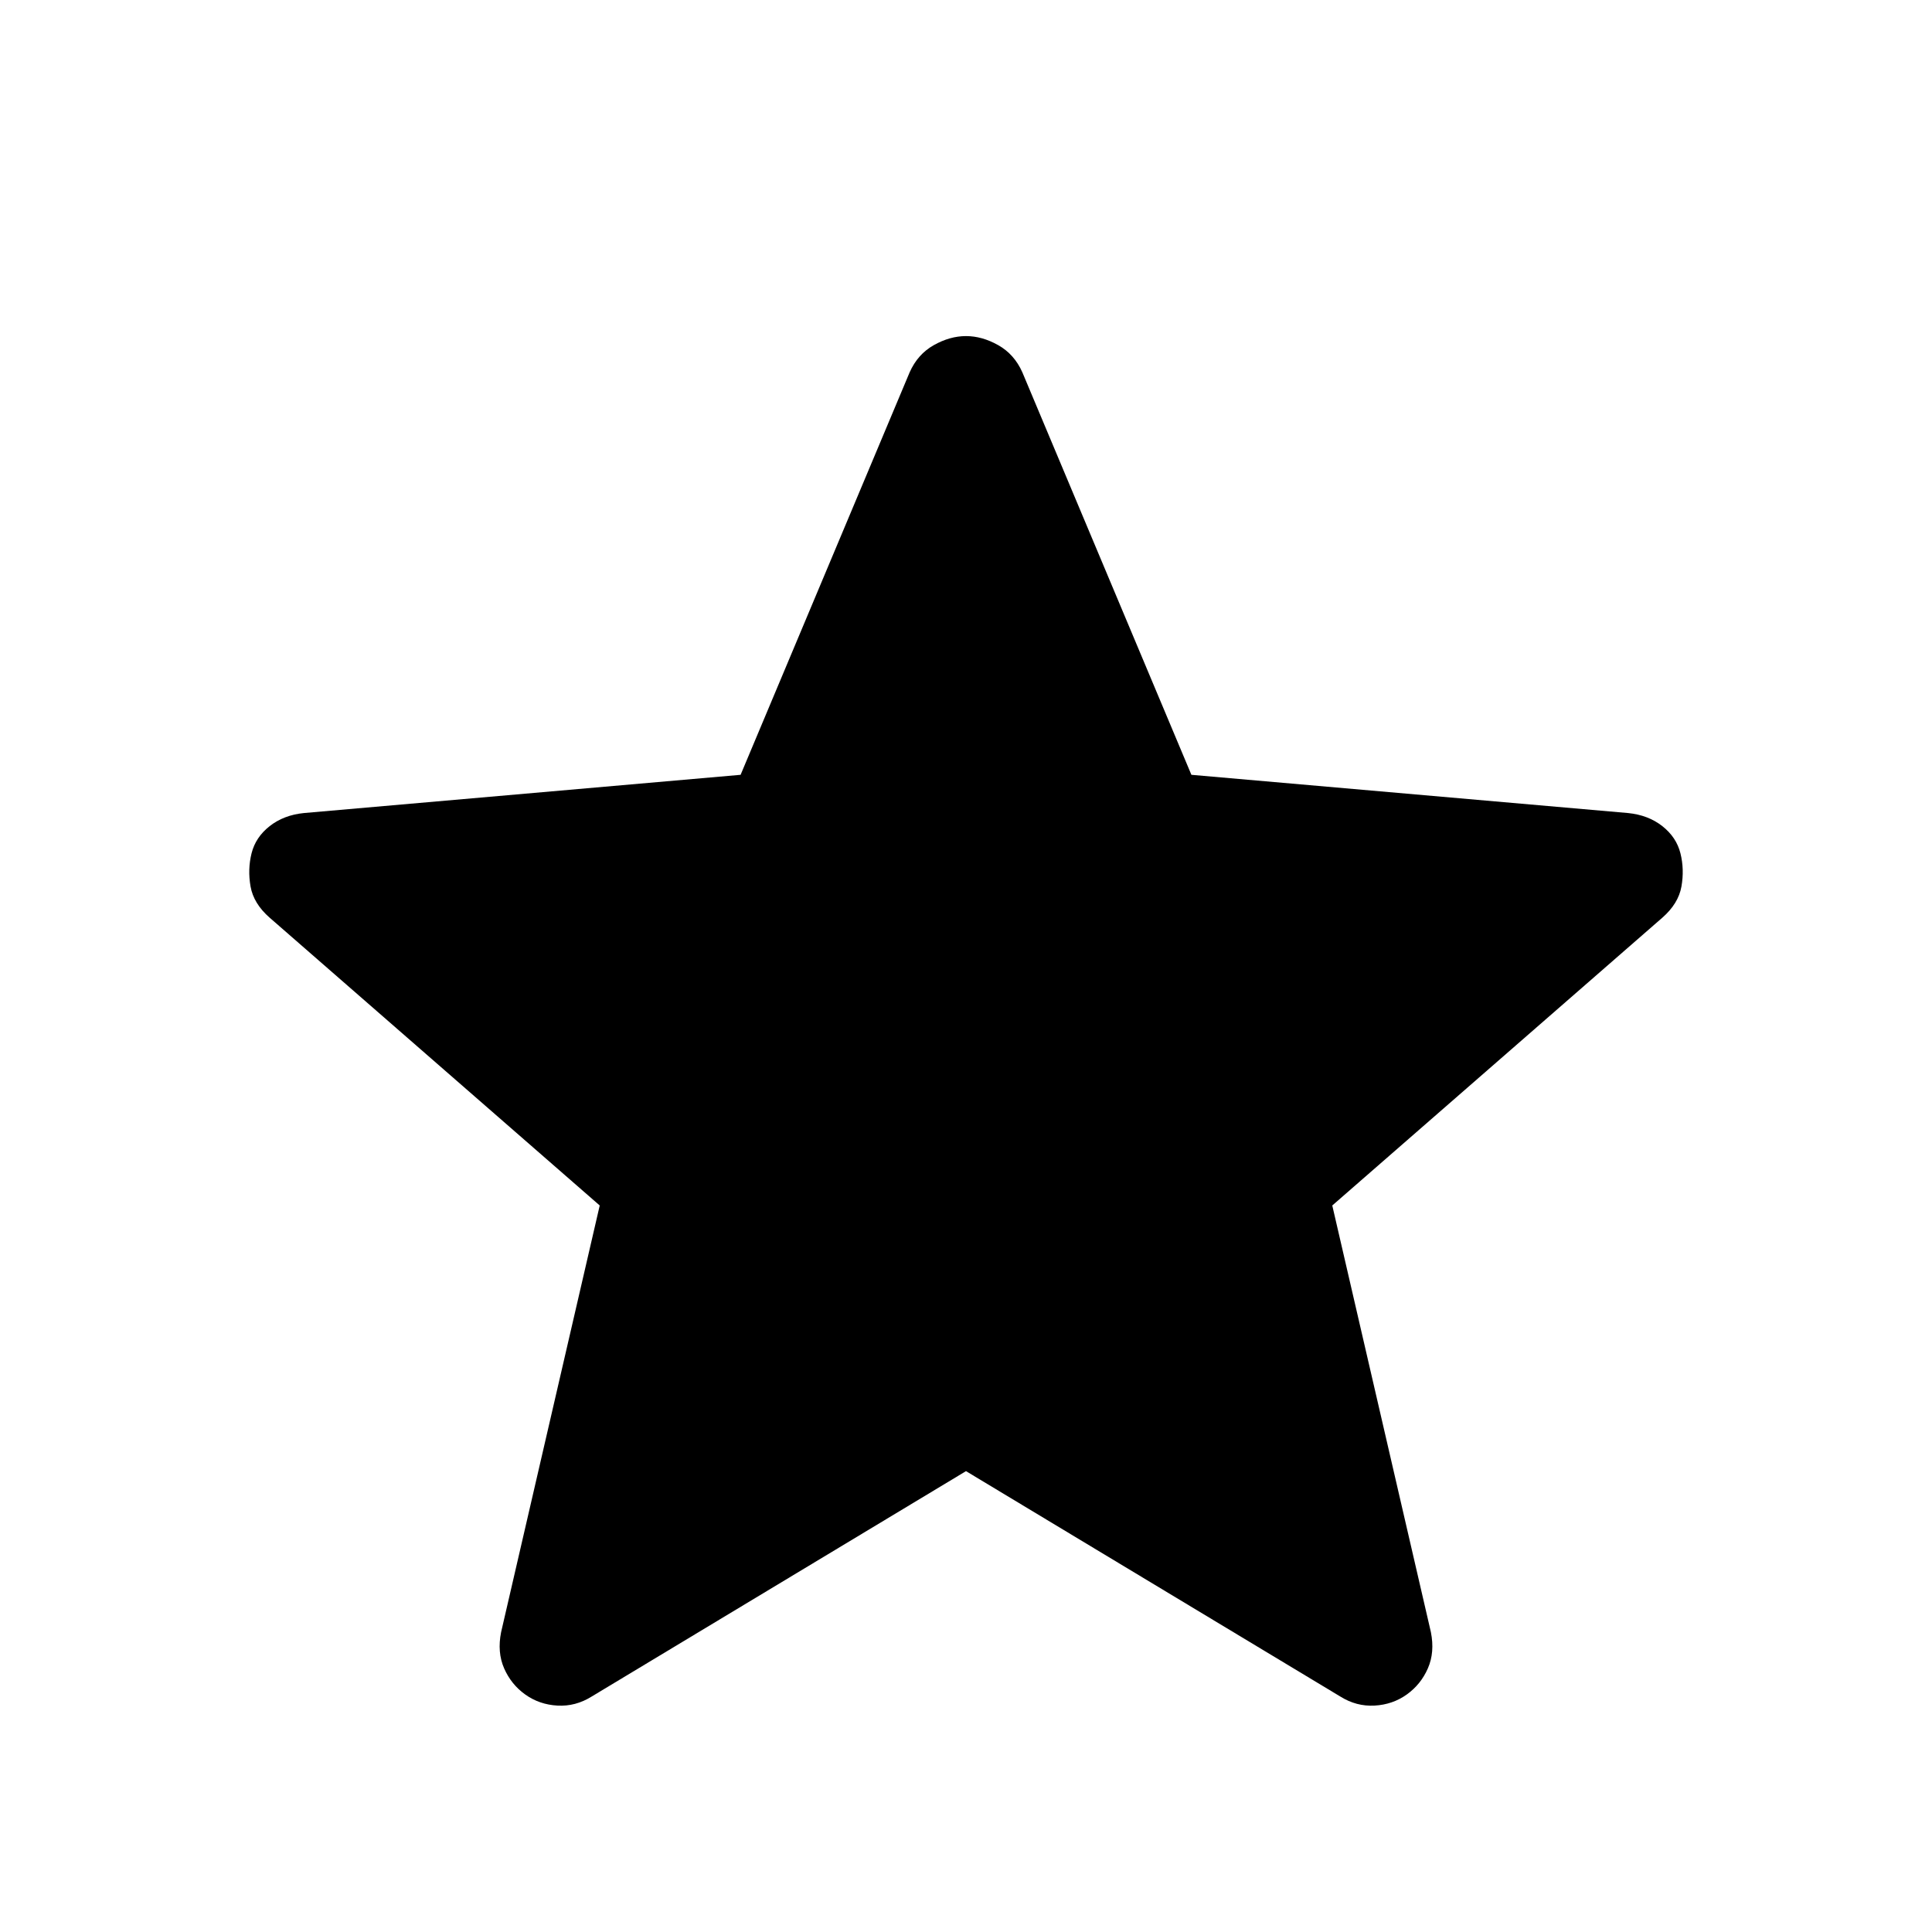
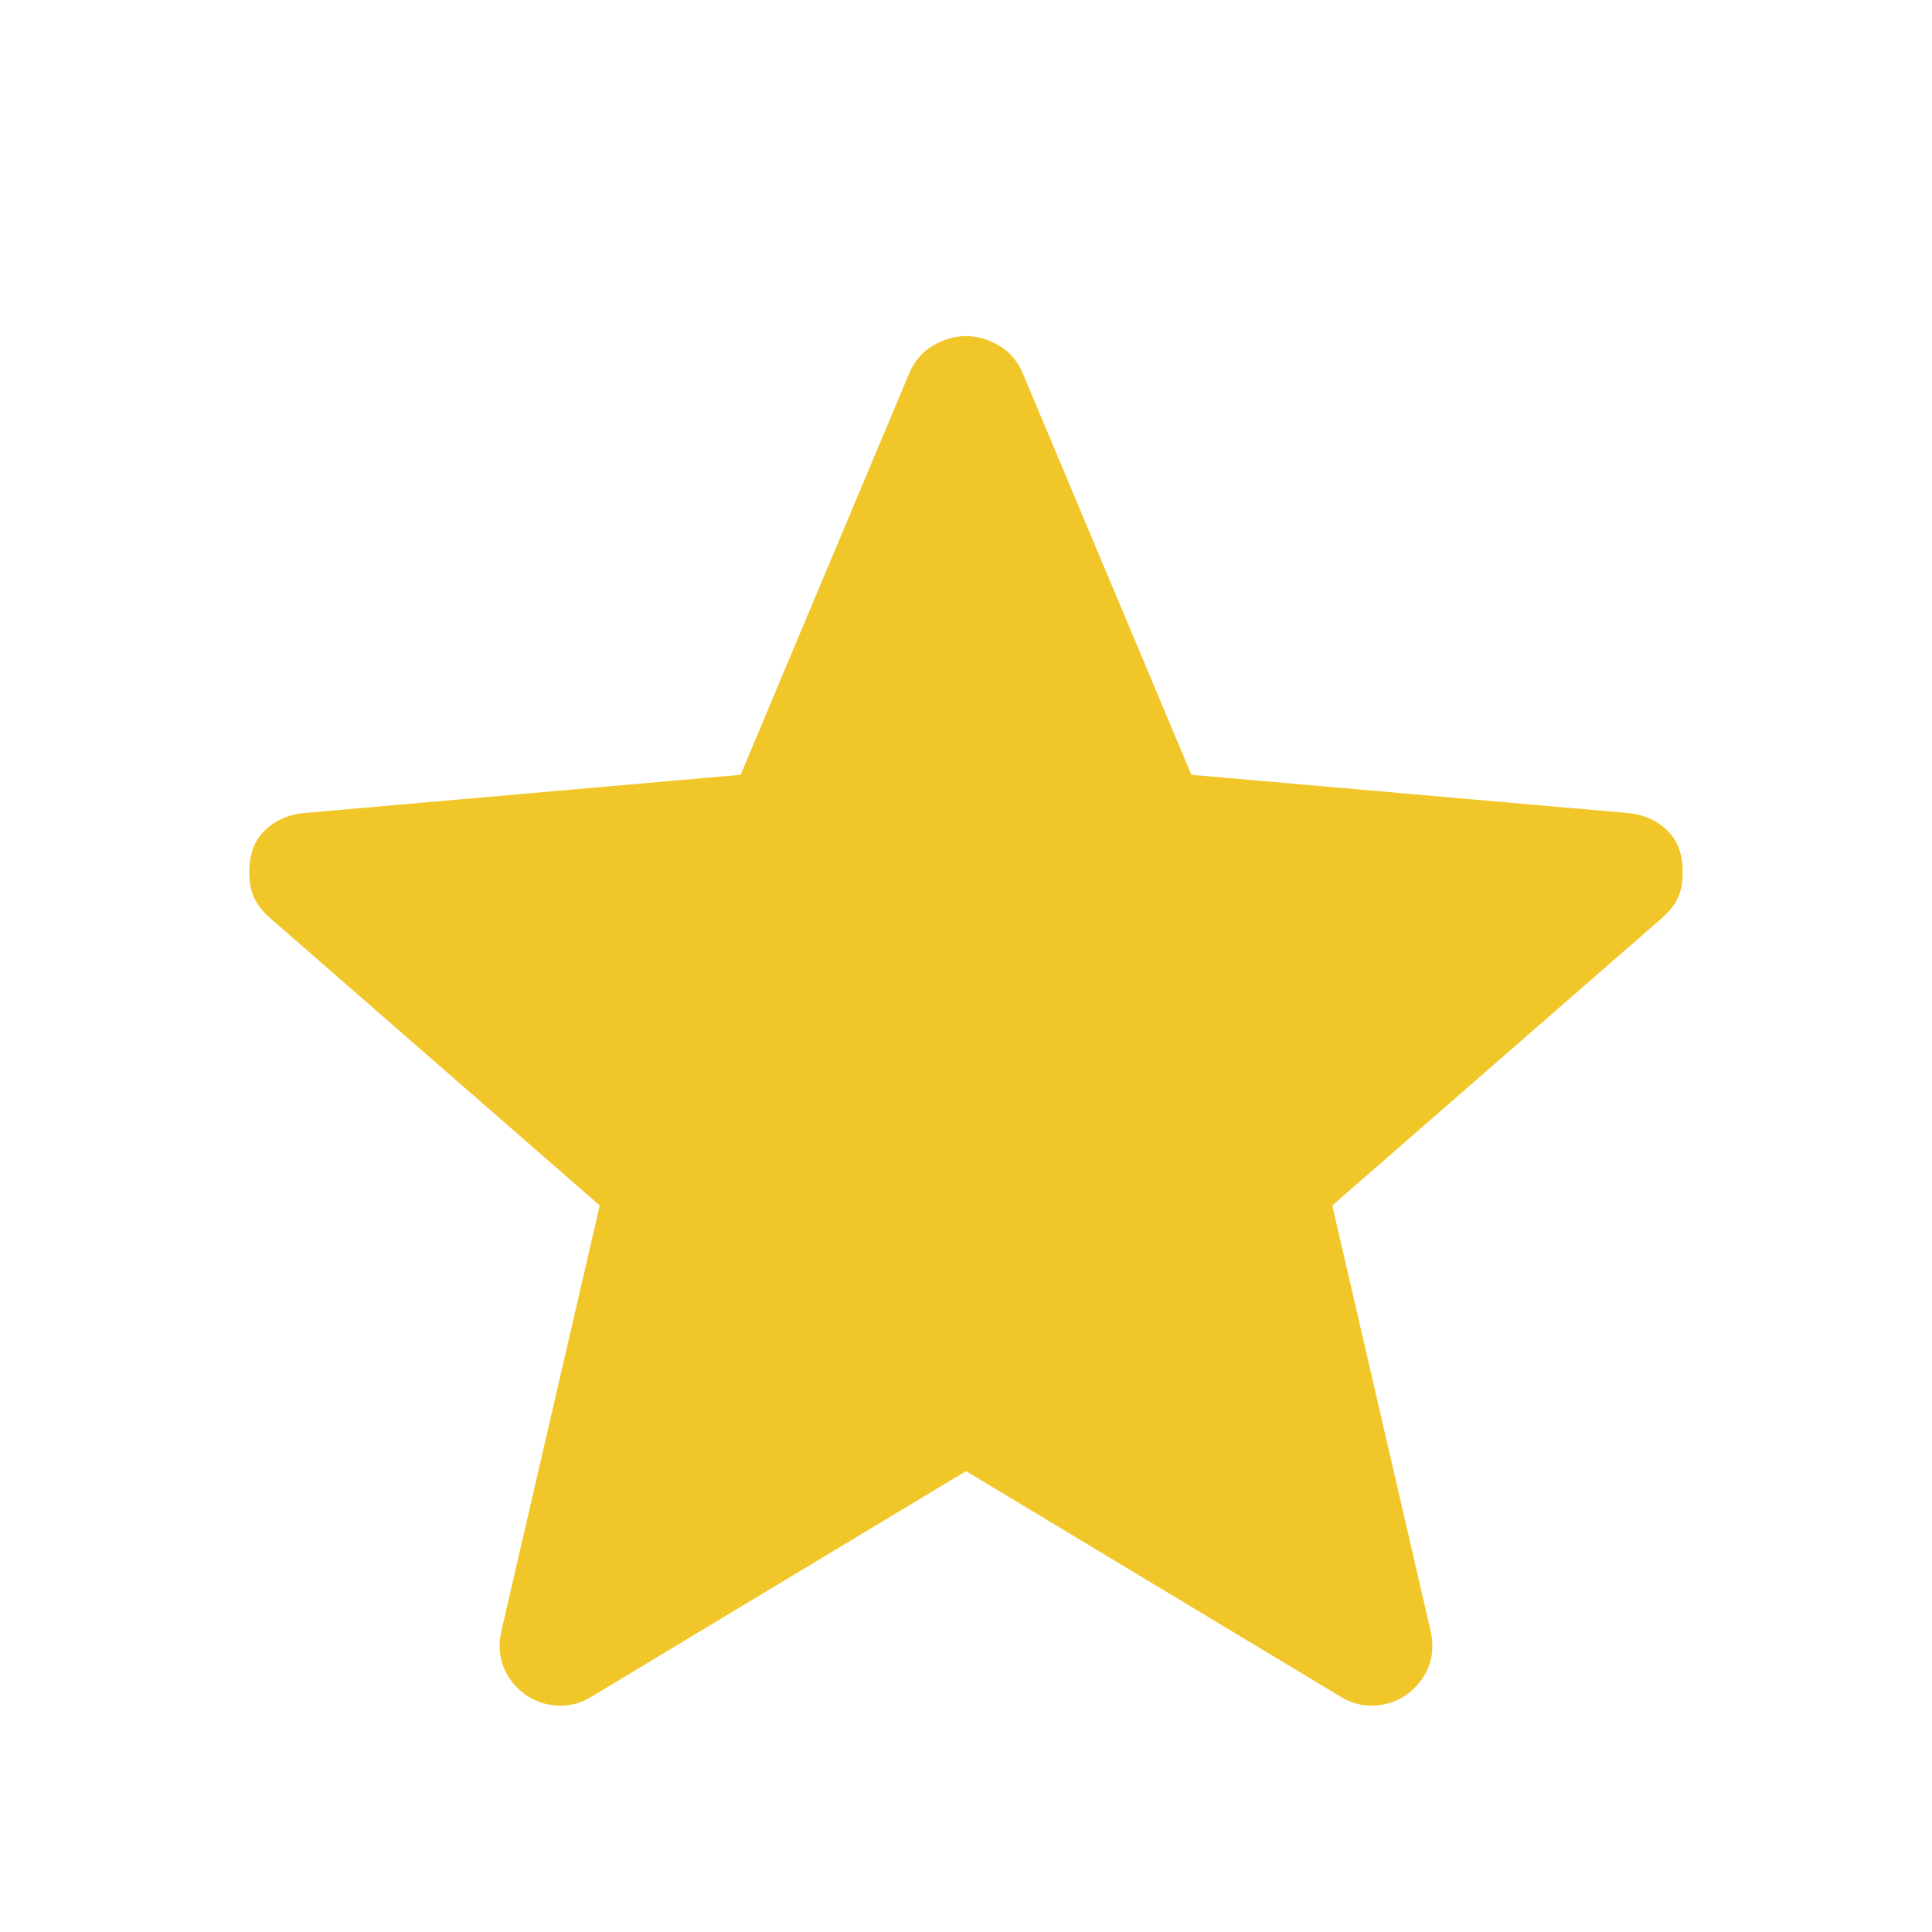
<svg xmlns="http://www.w3.org/2000/svg" height="48" width="48">
-   <path fill="currentcolor" d="m24 36.55-9.3 5.6q-.4.25-.85.225-.45-.025-.8-.275-.35-.25-.525-.65-.175-.4-.075-.9l2.45-10.6-8.2-7.15q-.4-.35-.475-.775-.075-.425.025-.825.1-.4.45-.675t.85-.325l10.85-.95 4.2-10q.2-.45.6-.675.4-.225.8-.225t.8.225q.4.225.6.675l4.2 10 10.85.95q.5.05.85.325t.45.675q.1.4.025.825-.075.425-.475.775l-8.2 7.15 2.45 10.6q.1.5-.075.9t-.525.65q-.35.25-.8.275-.45.025-.85-.225Z" />
+   <path fill="#F1C629" d="m24 36.55-9.3 5.6q-.4.25-.85.225-.45-.025-.8-.275-.35-.25-.525-.65-.175-.4-.075-.9l2.45-10.6-8.2-7.15q-.4-.35-.475-.775-.075-.425.025-.825.1-.4.45-.675t.85-.325l10.85-.95 4.2-10q.2-.45.6-.675.4-.225.8-.225t.8.225q.4.225.6.675l4.2 10 10.85.95q.5.05.85.325t.45.675q.1.4.025.825-.075.425-.475.775l-8.2 7.15 2.45 10.6q.1.5-.075.9t-.525.65q-.35.25-.8.275-.45.025-.85-.225Z" />
</svg>
